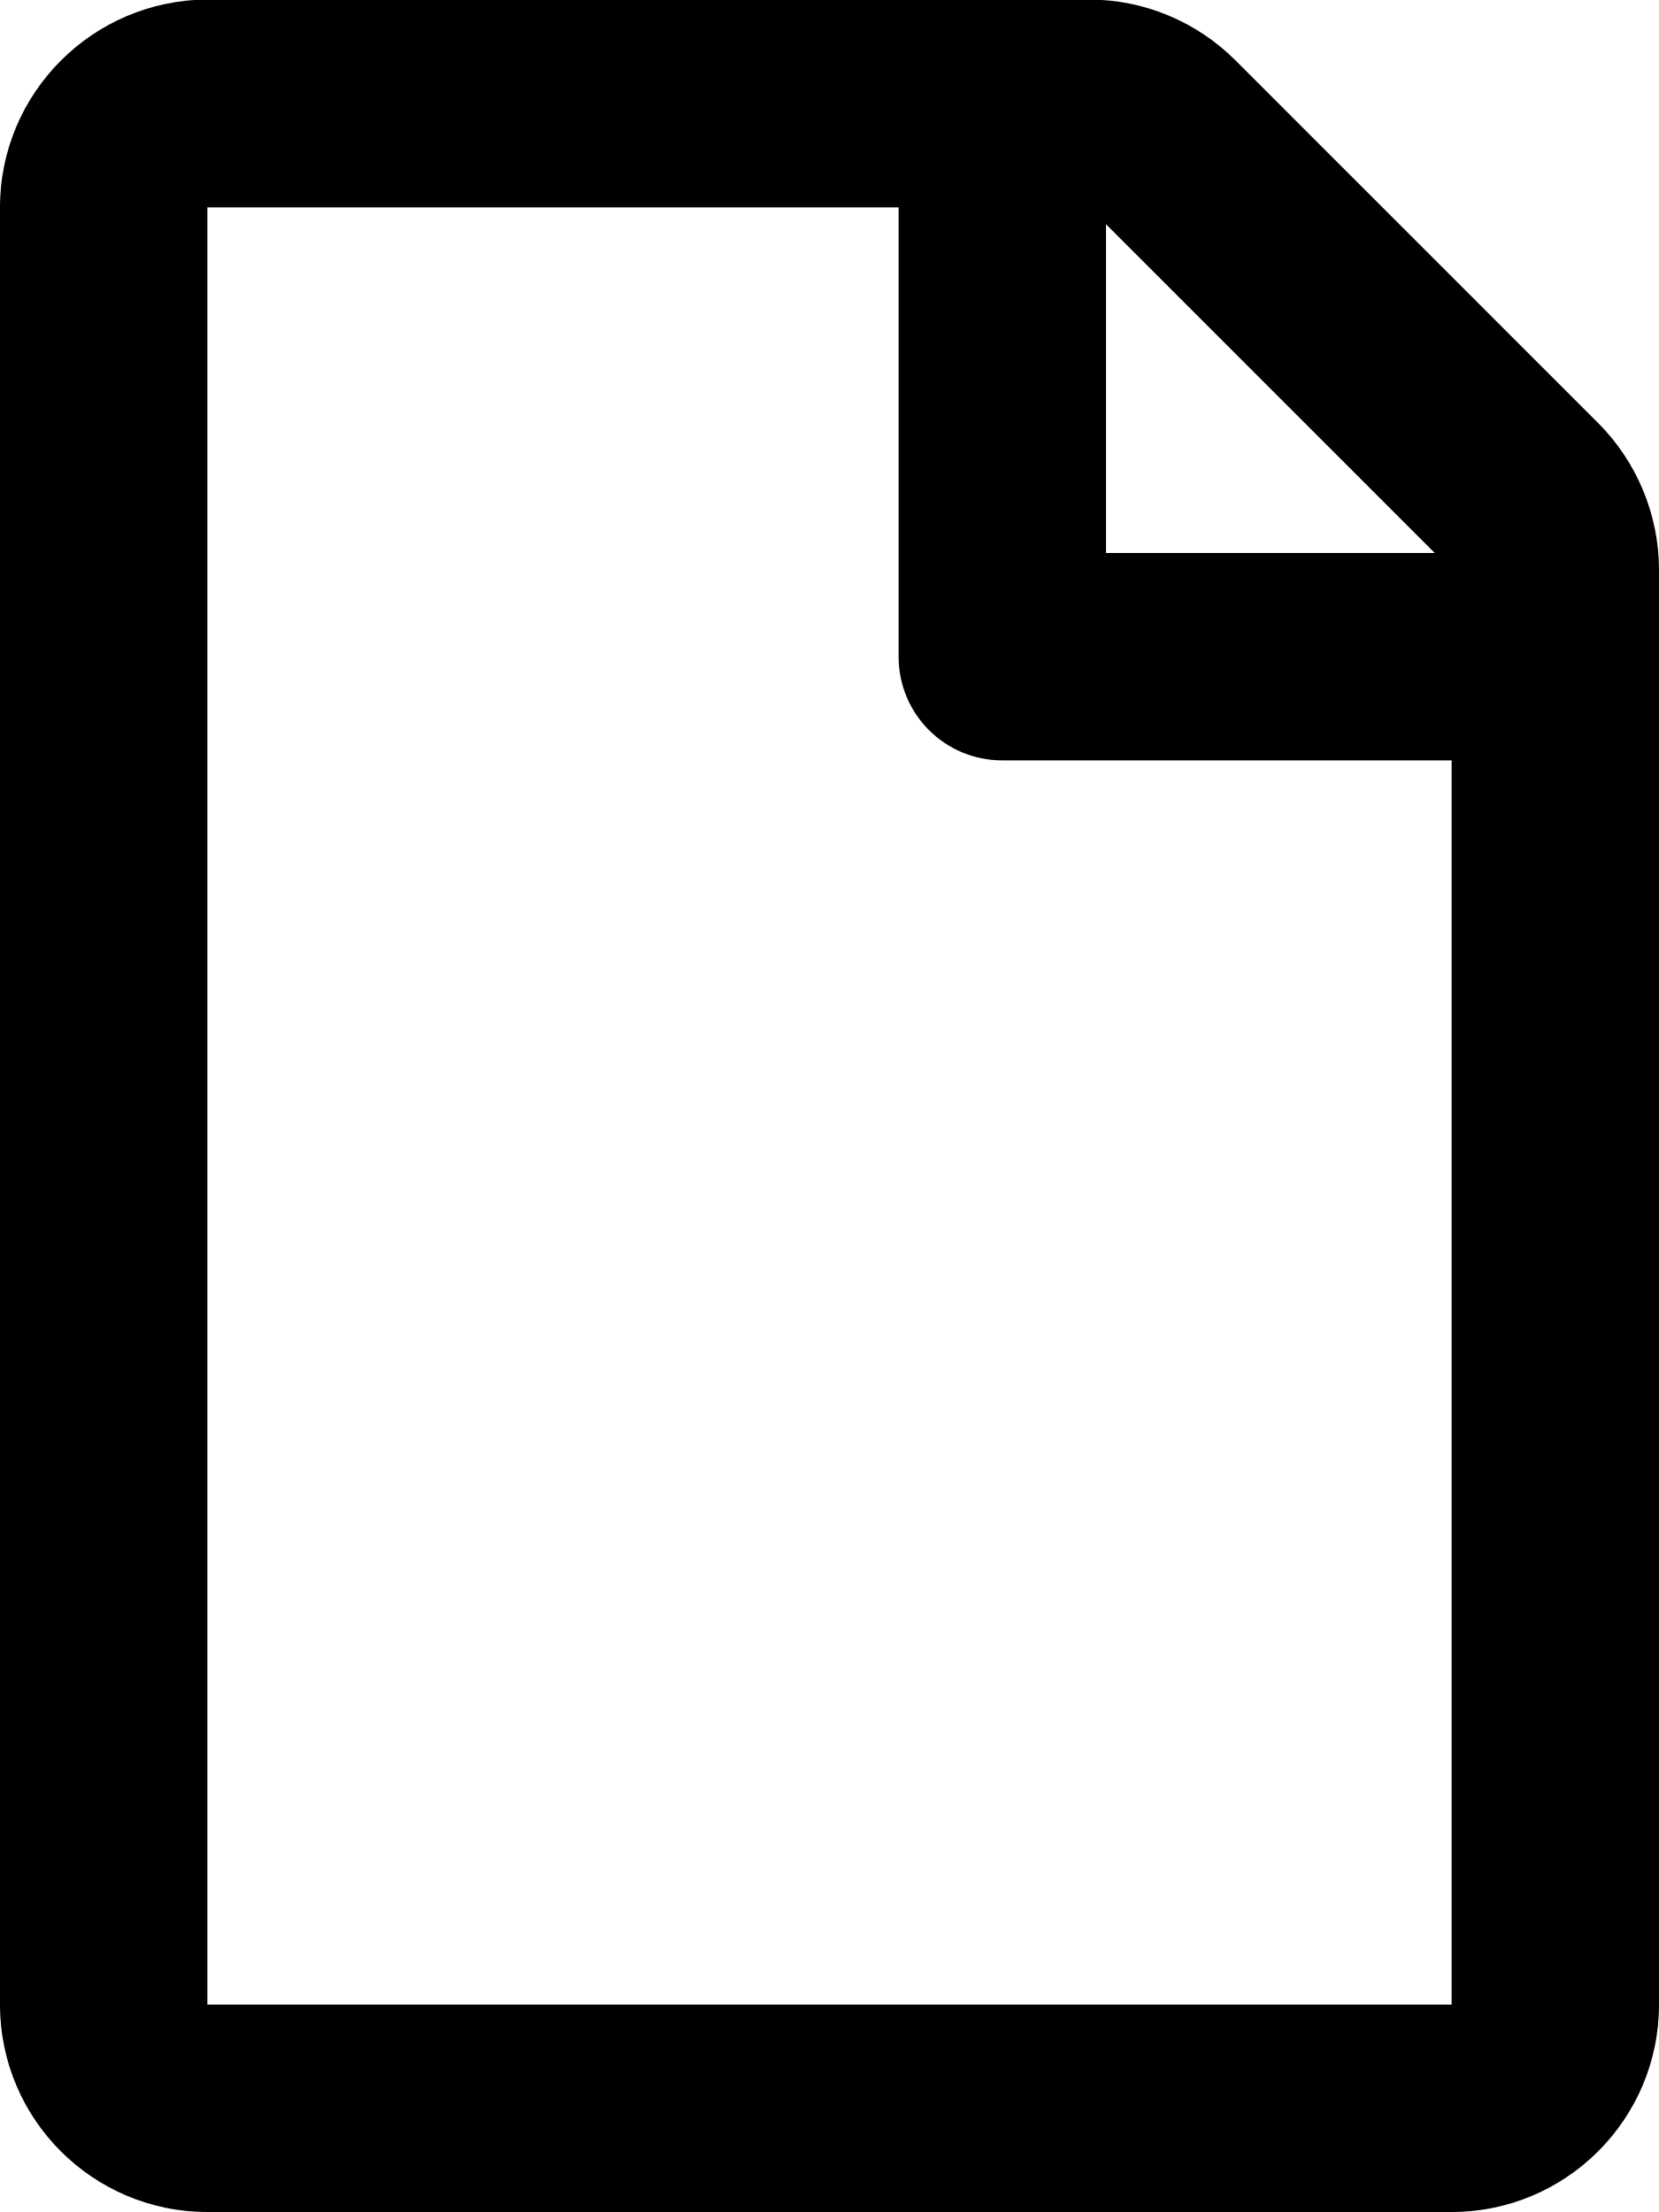
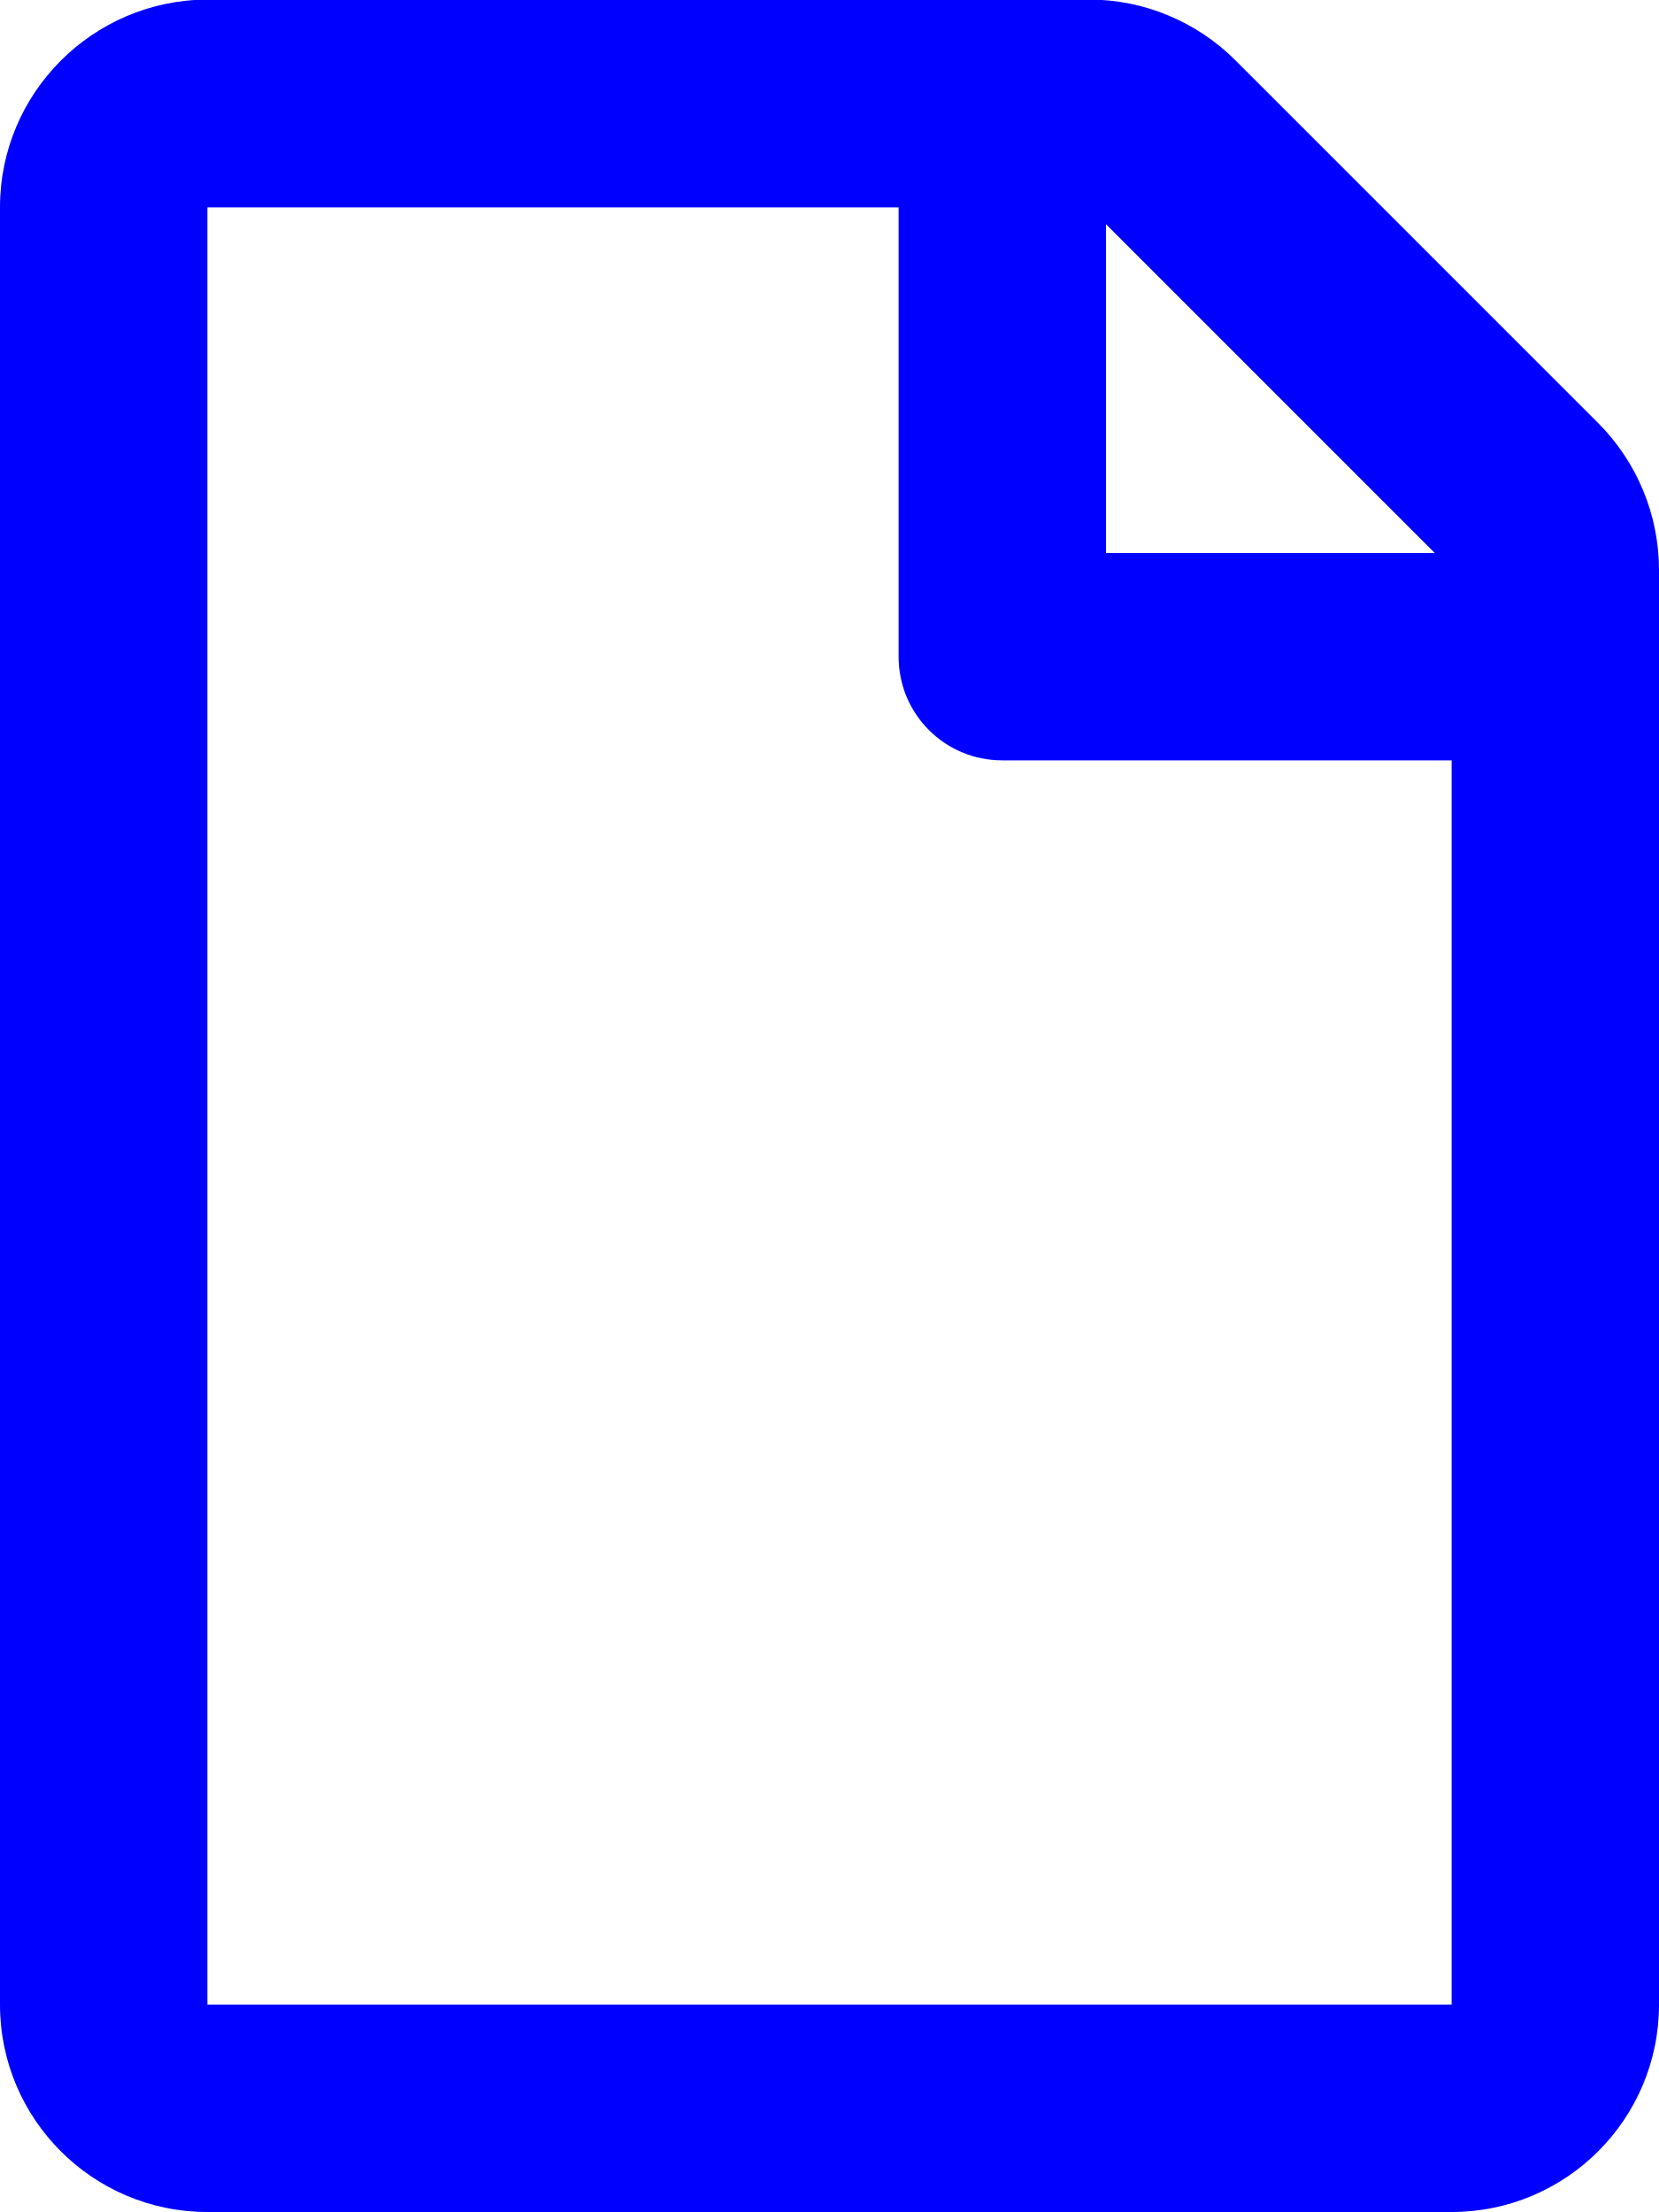
<svg xmlns="http://www.w3.org/2000/svg" viewBox="0 0 384 512">
-   <path d="M369.9 97.9L286 14C277 5 264.8-.1 252.1-.1H48C21.5 0 0 21.5 0 48v416c0 26.5 21.5 48 48 48h288c26.5 0 48-21.5 48-48V131.9c0-12.7-5.1-25-14.1-34zM332.1 128H256V51.9l76.1 76.1zM48 464V48h160v104c0 13.3 10.7 24 24 24h104v288H48z" />
+   <path fill="#0000FF" d="M369.9 97.9L286 14C277 5 264.8-.1 252.1-.1H48C21.5 0 0 21.5 0 48v416c0 26.5 21.5 48 48 48h288c26.5 0 48-21.5 48-48V131.9c0-12.7-5.1-25-14.1-34zM332.1 128H256V51.9l76.1 76.1zM48 464V48h160v104c0 13.3 10.7 24 24 24h104v288H48z" />
</svg>
